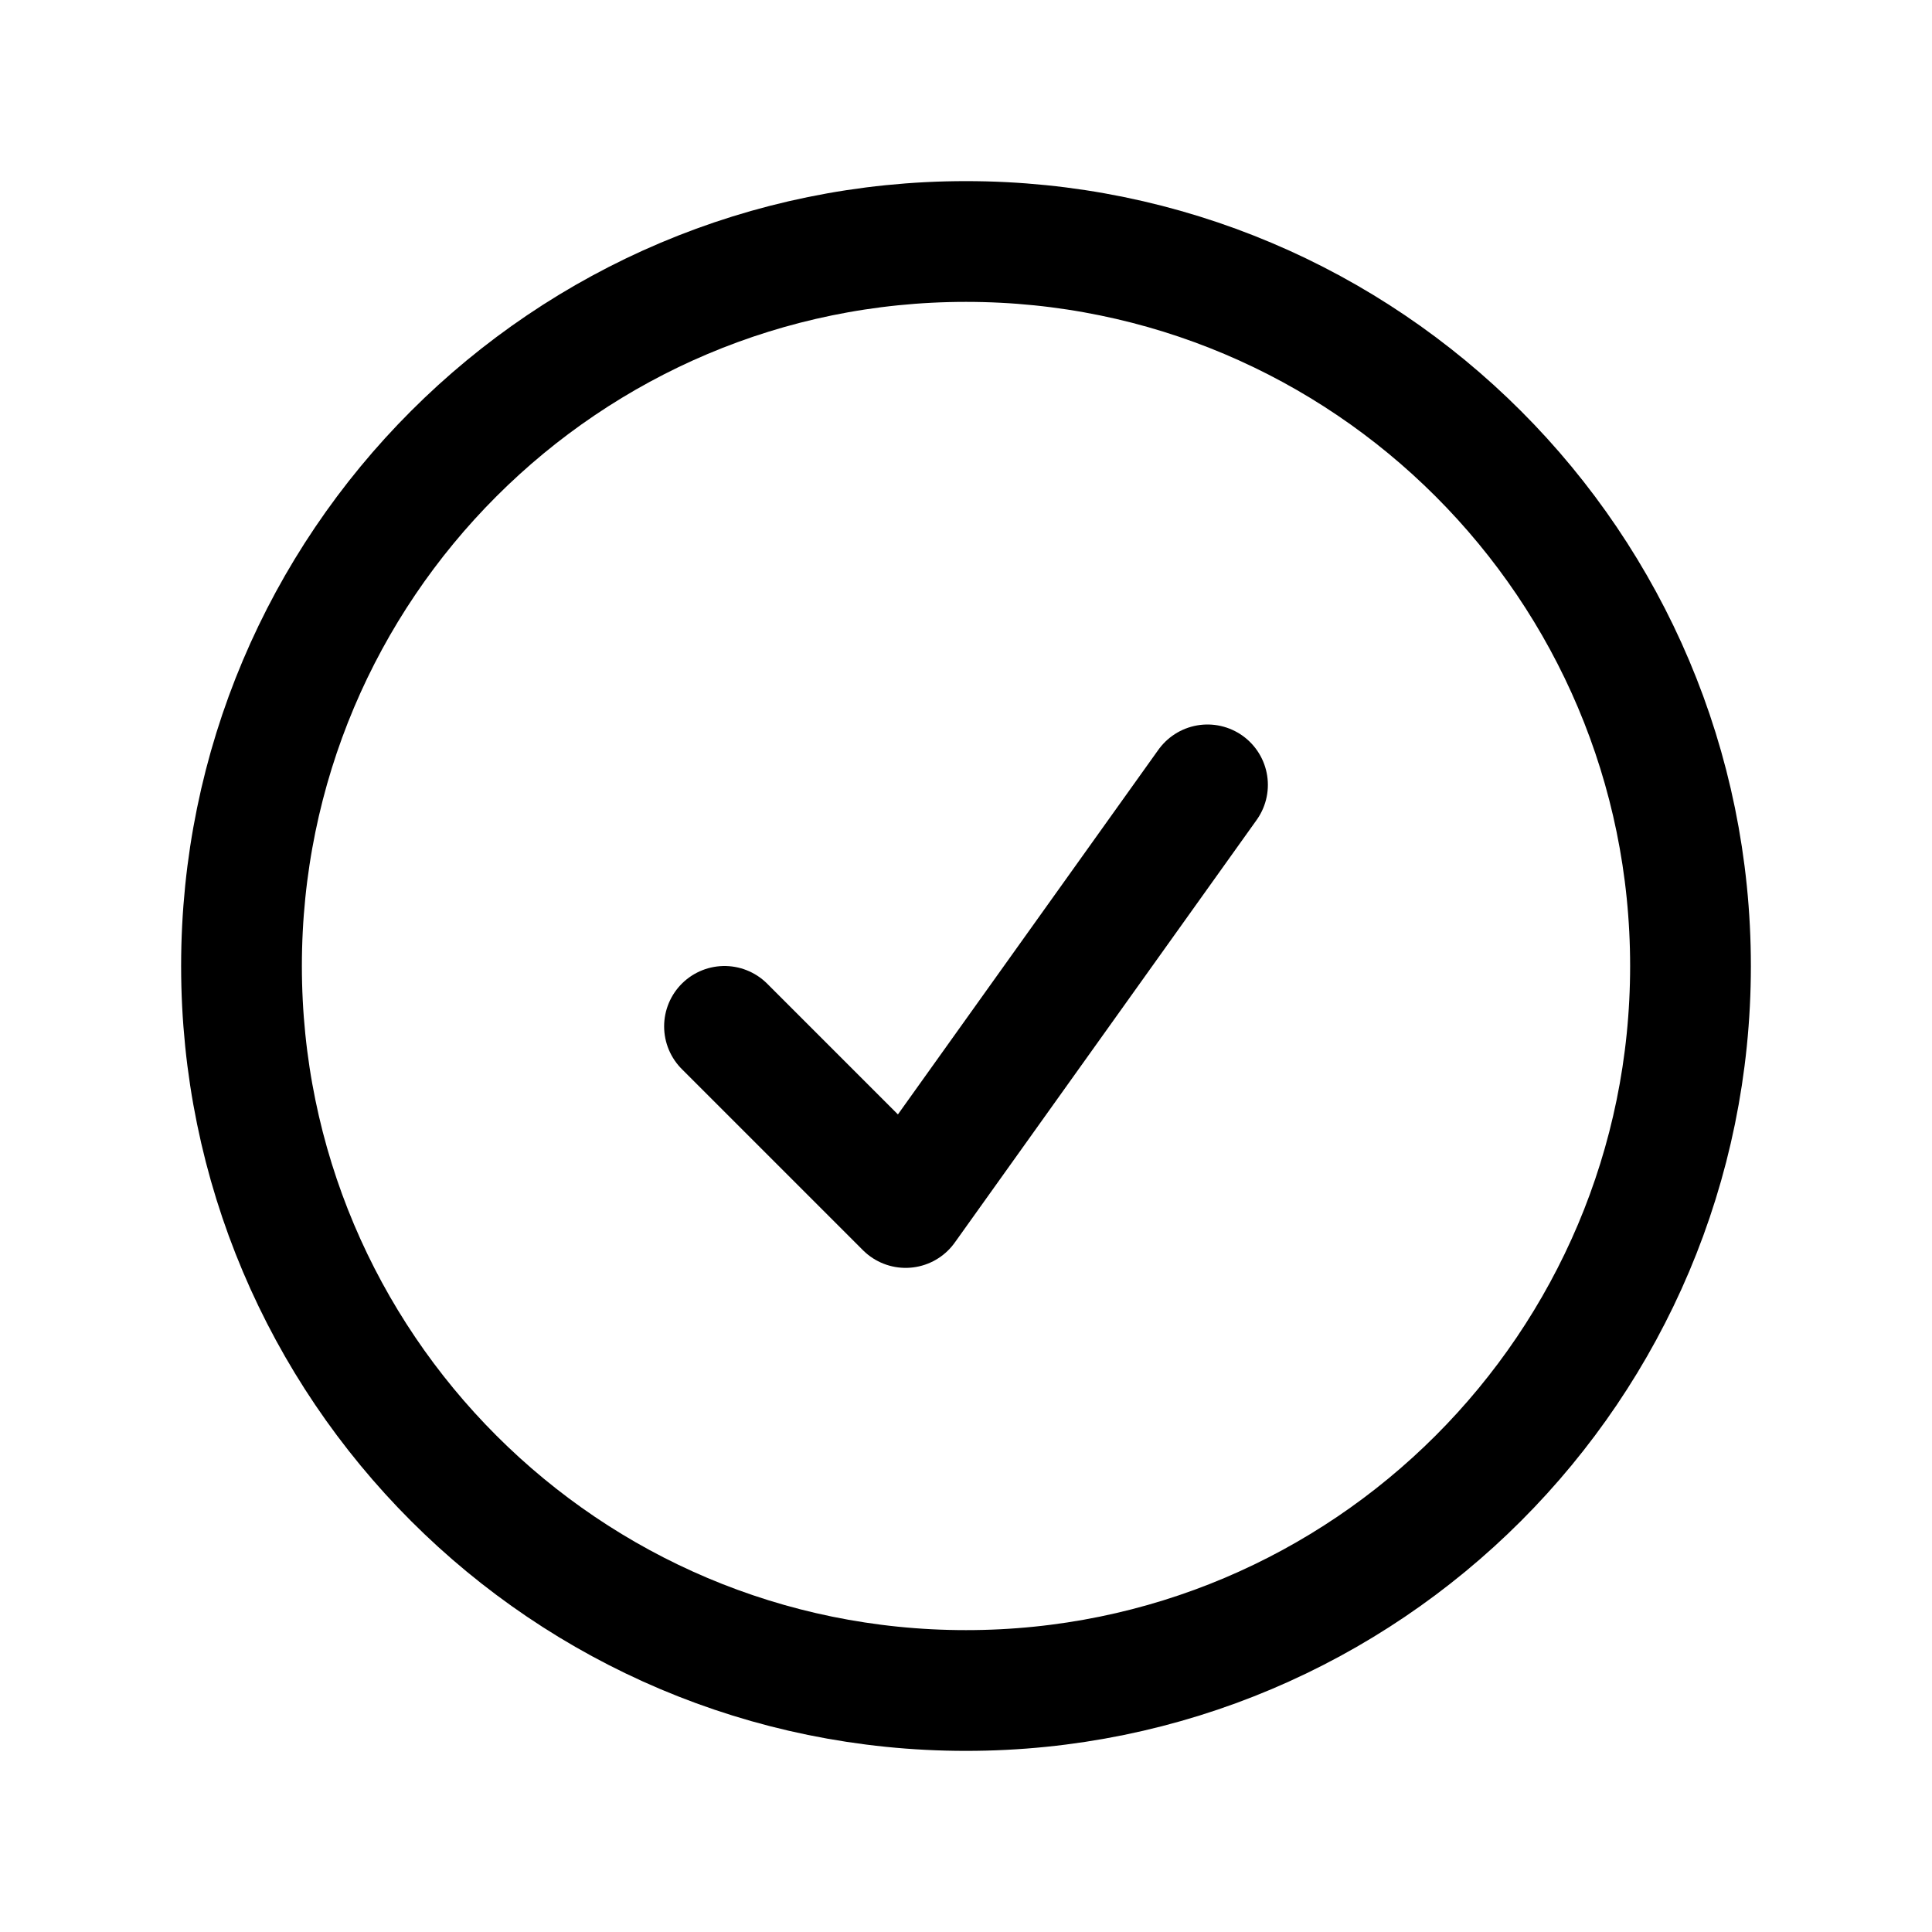
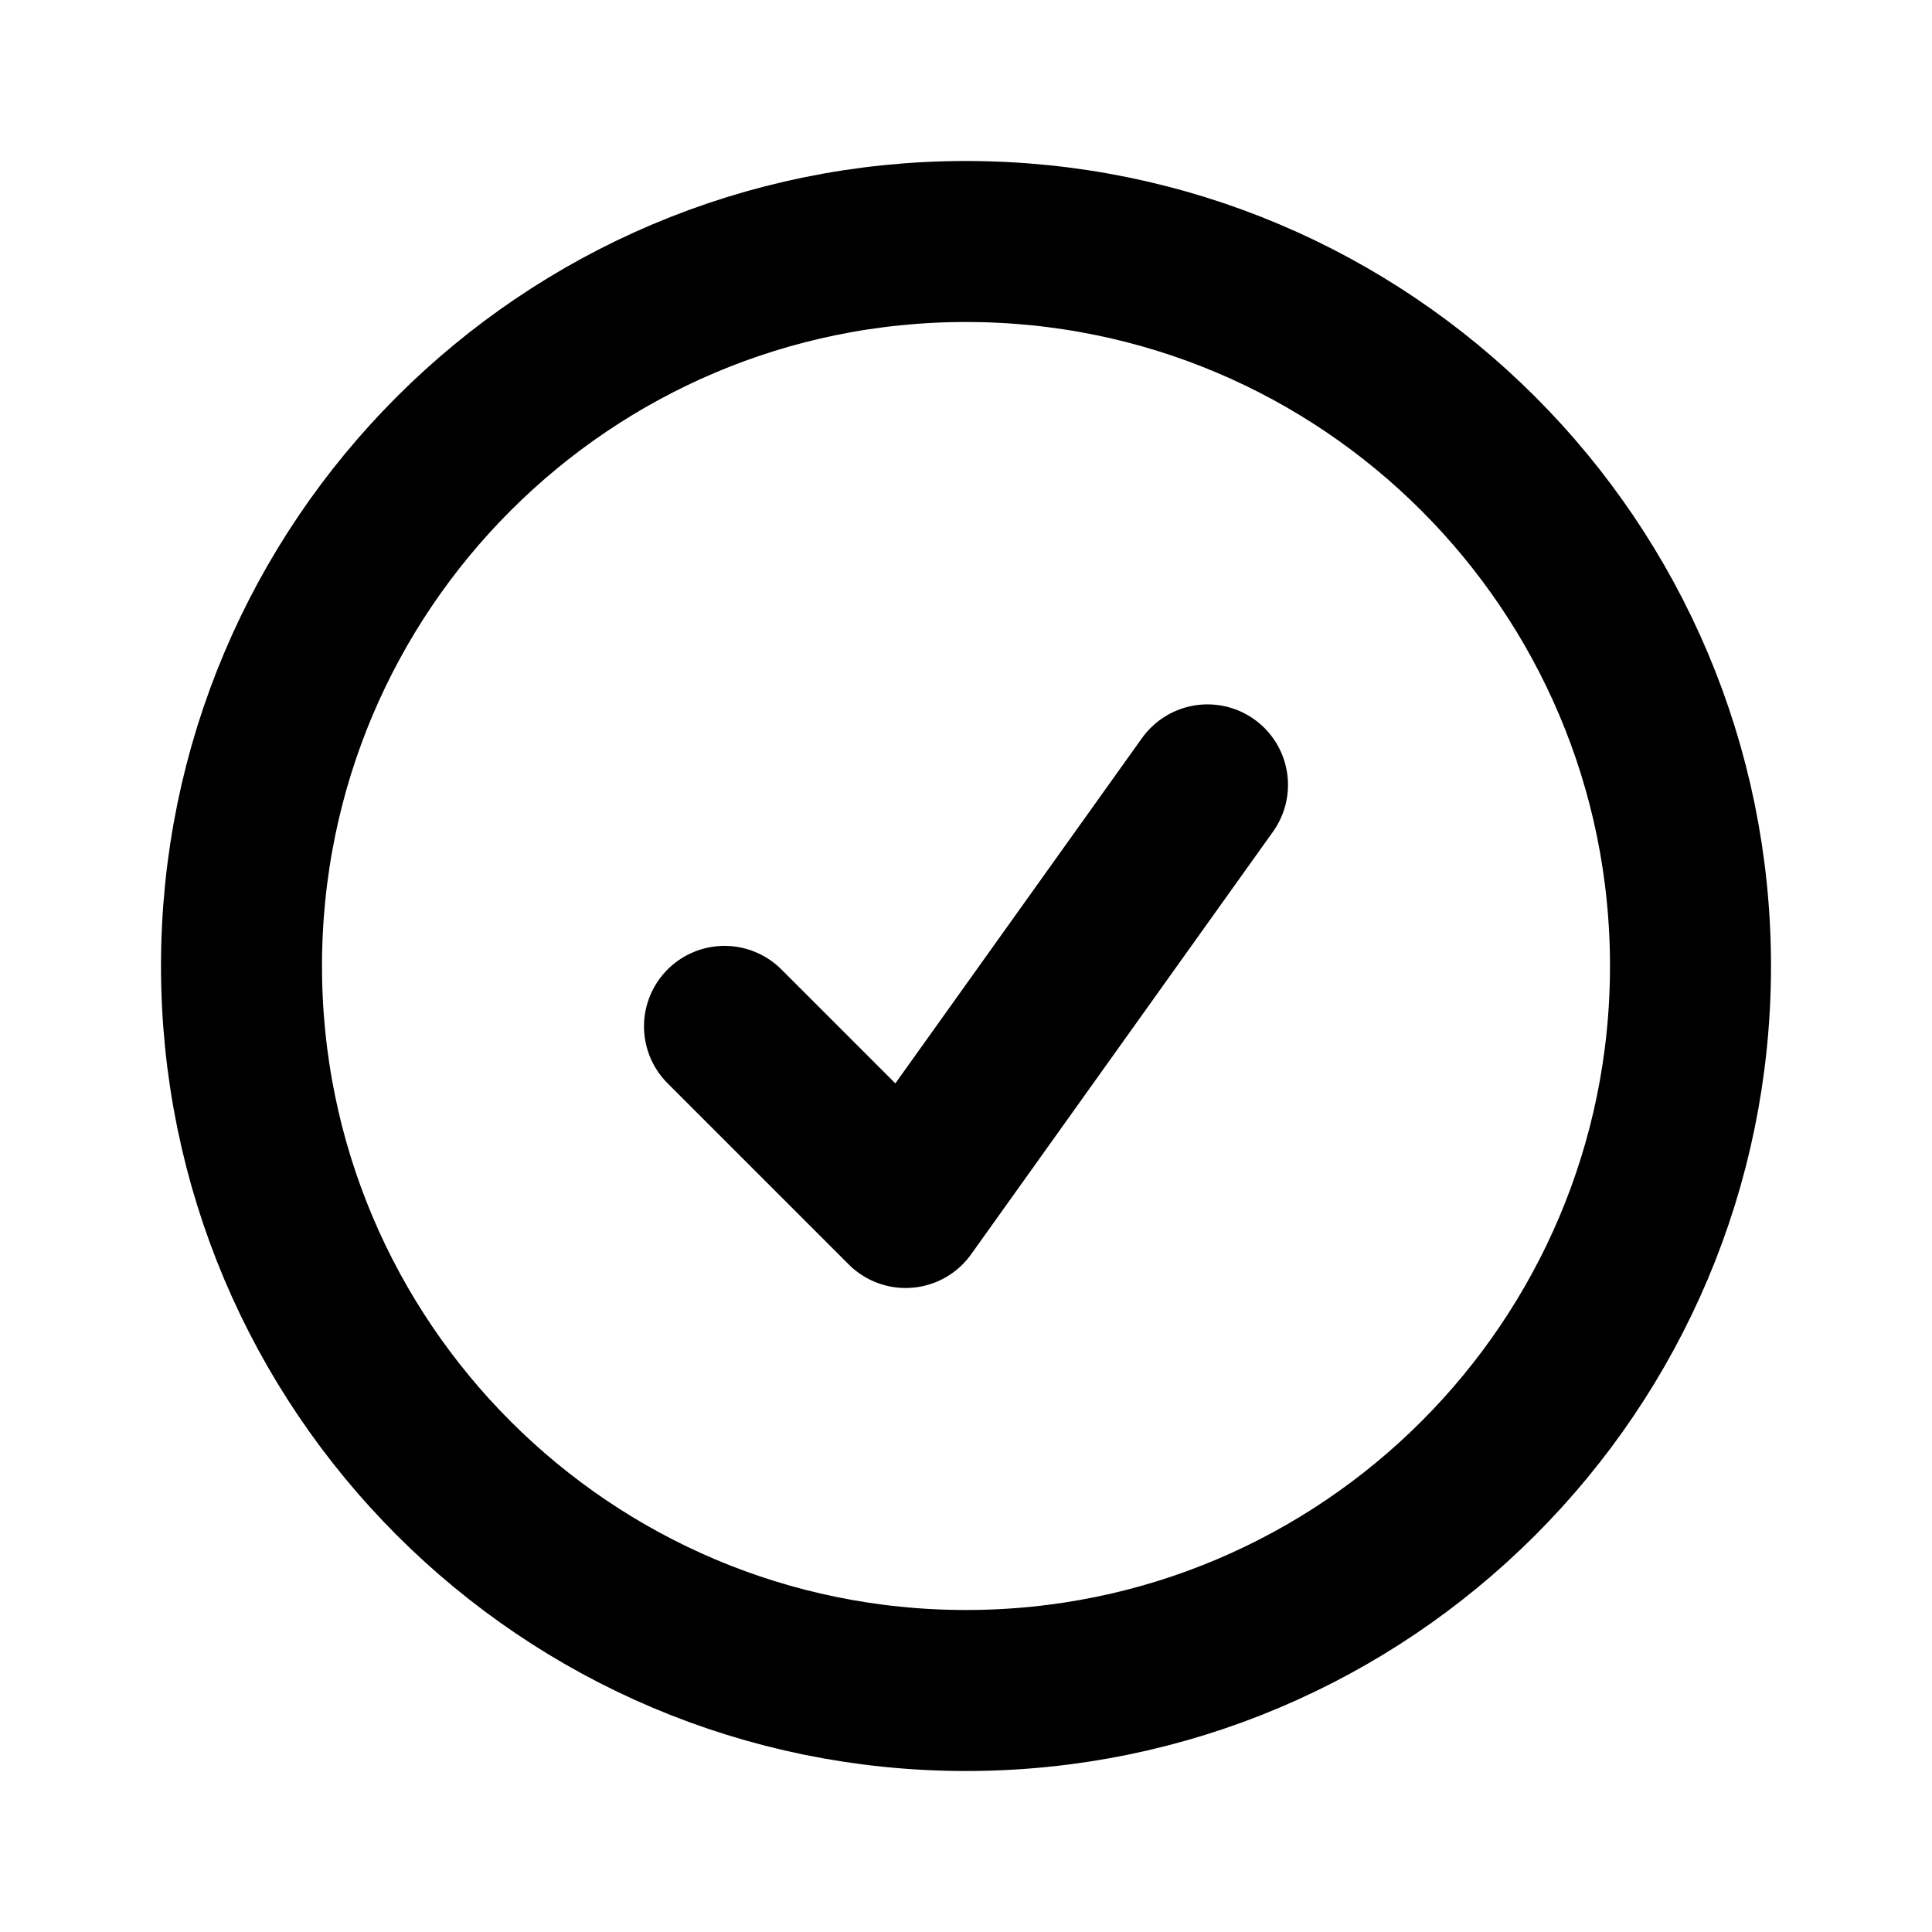
- <svg xmlns="http://www.w3.org/2000/svg" fill="none" viewBox="0 0 24 24" stroke-width="1.5" stroke="currentColor" class="w-6 h-6">
+ <svg xmlns="http://www.w3.org/2000/svg" fill="none" viewBox="0 0 24 24" width="48" height="48" stroke-width="2.0" stroke="currentColor">
  <path stroke-linecap="round" stroke-linejoin="round" d="M9 12.75L11.25 15 15 9.75M21 12a9 9 0 11-18 0 9 9 0 0118 0z" />
</svg>
